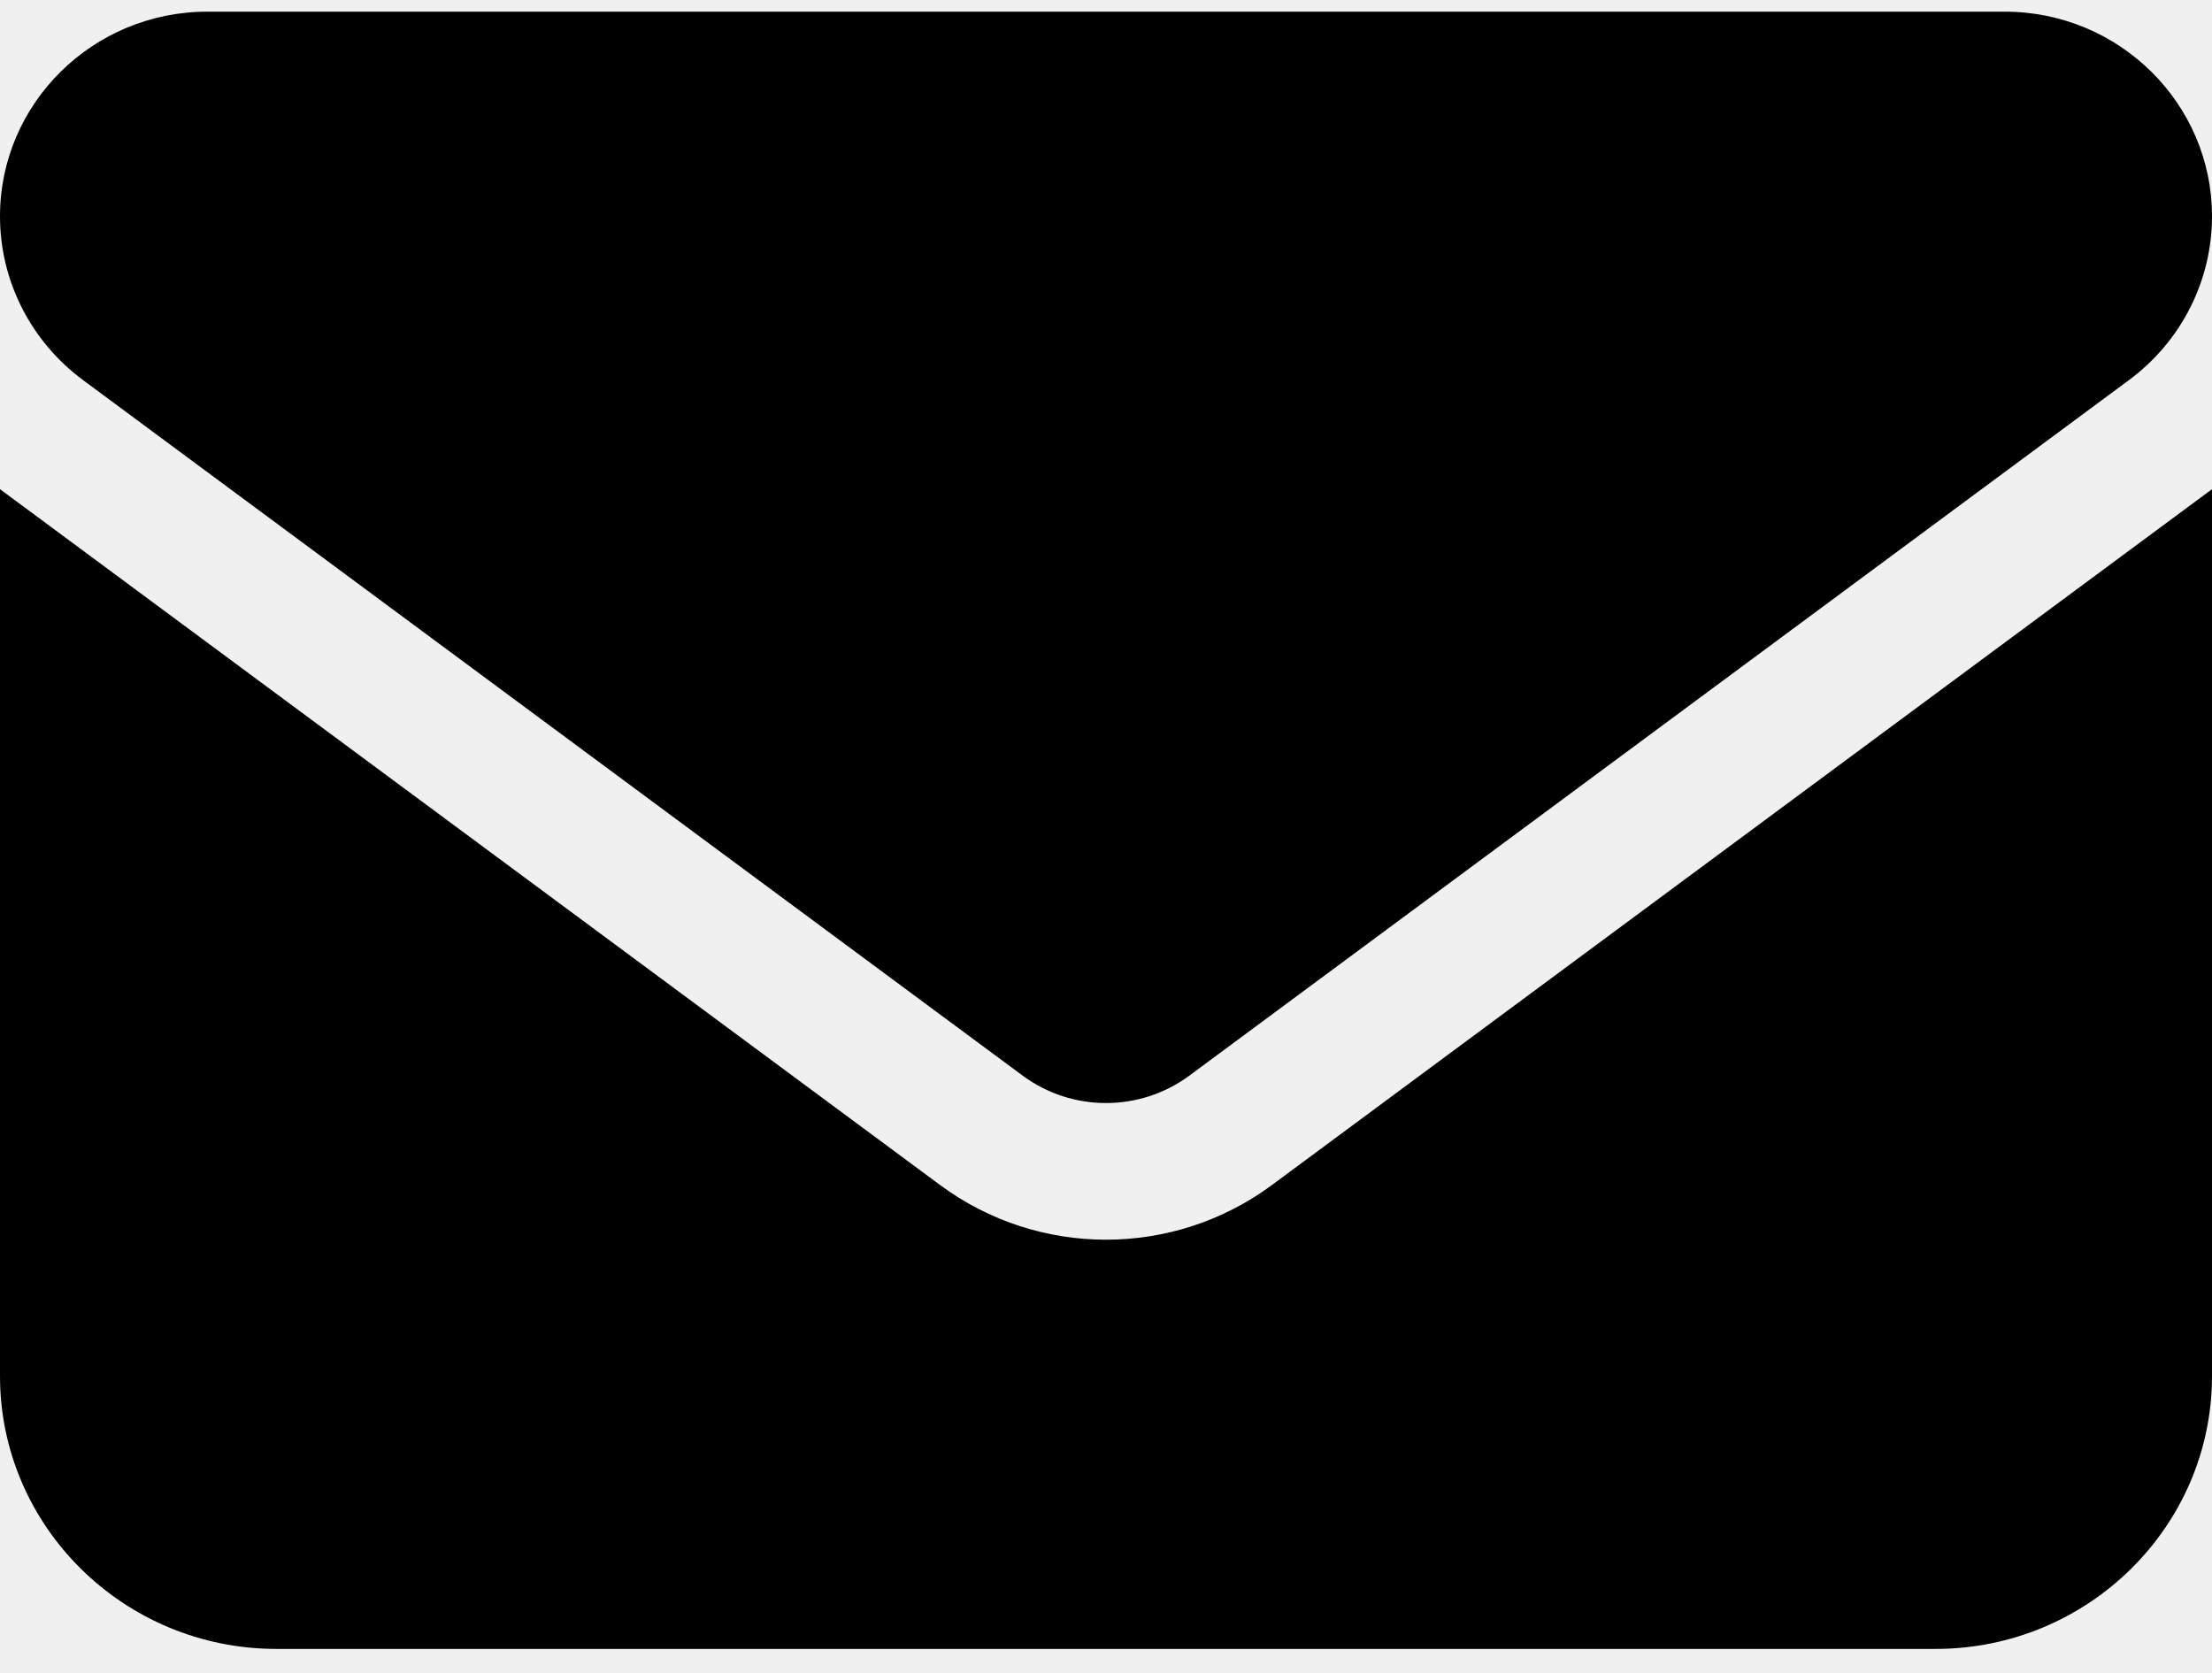
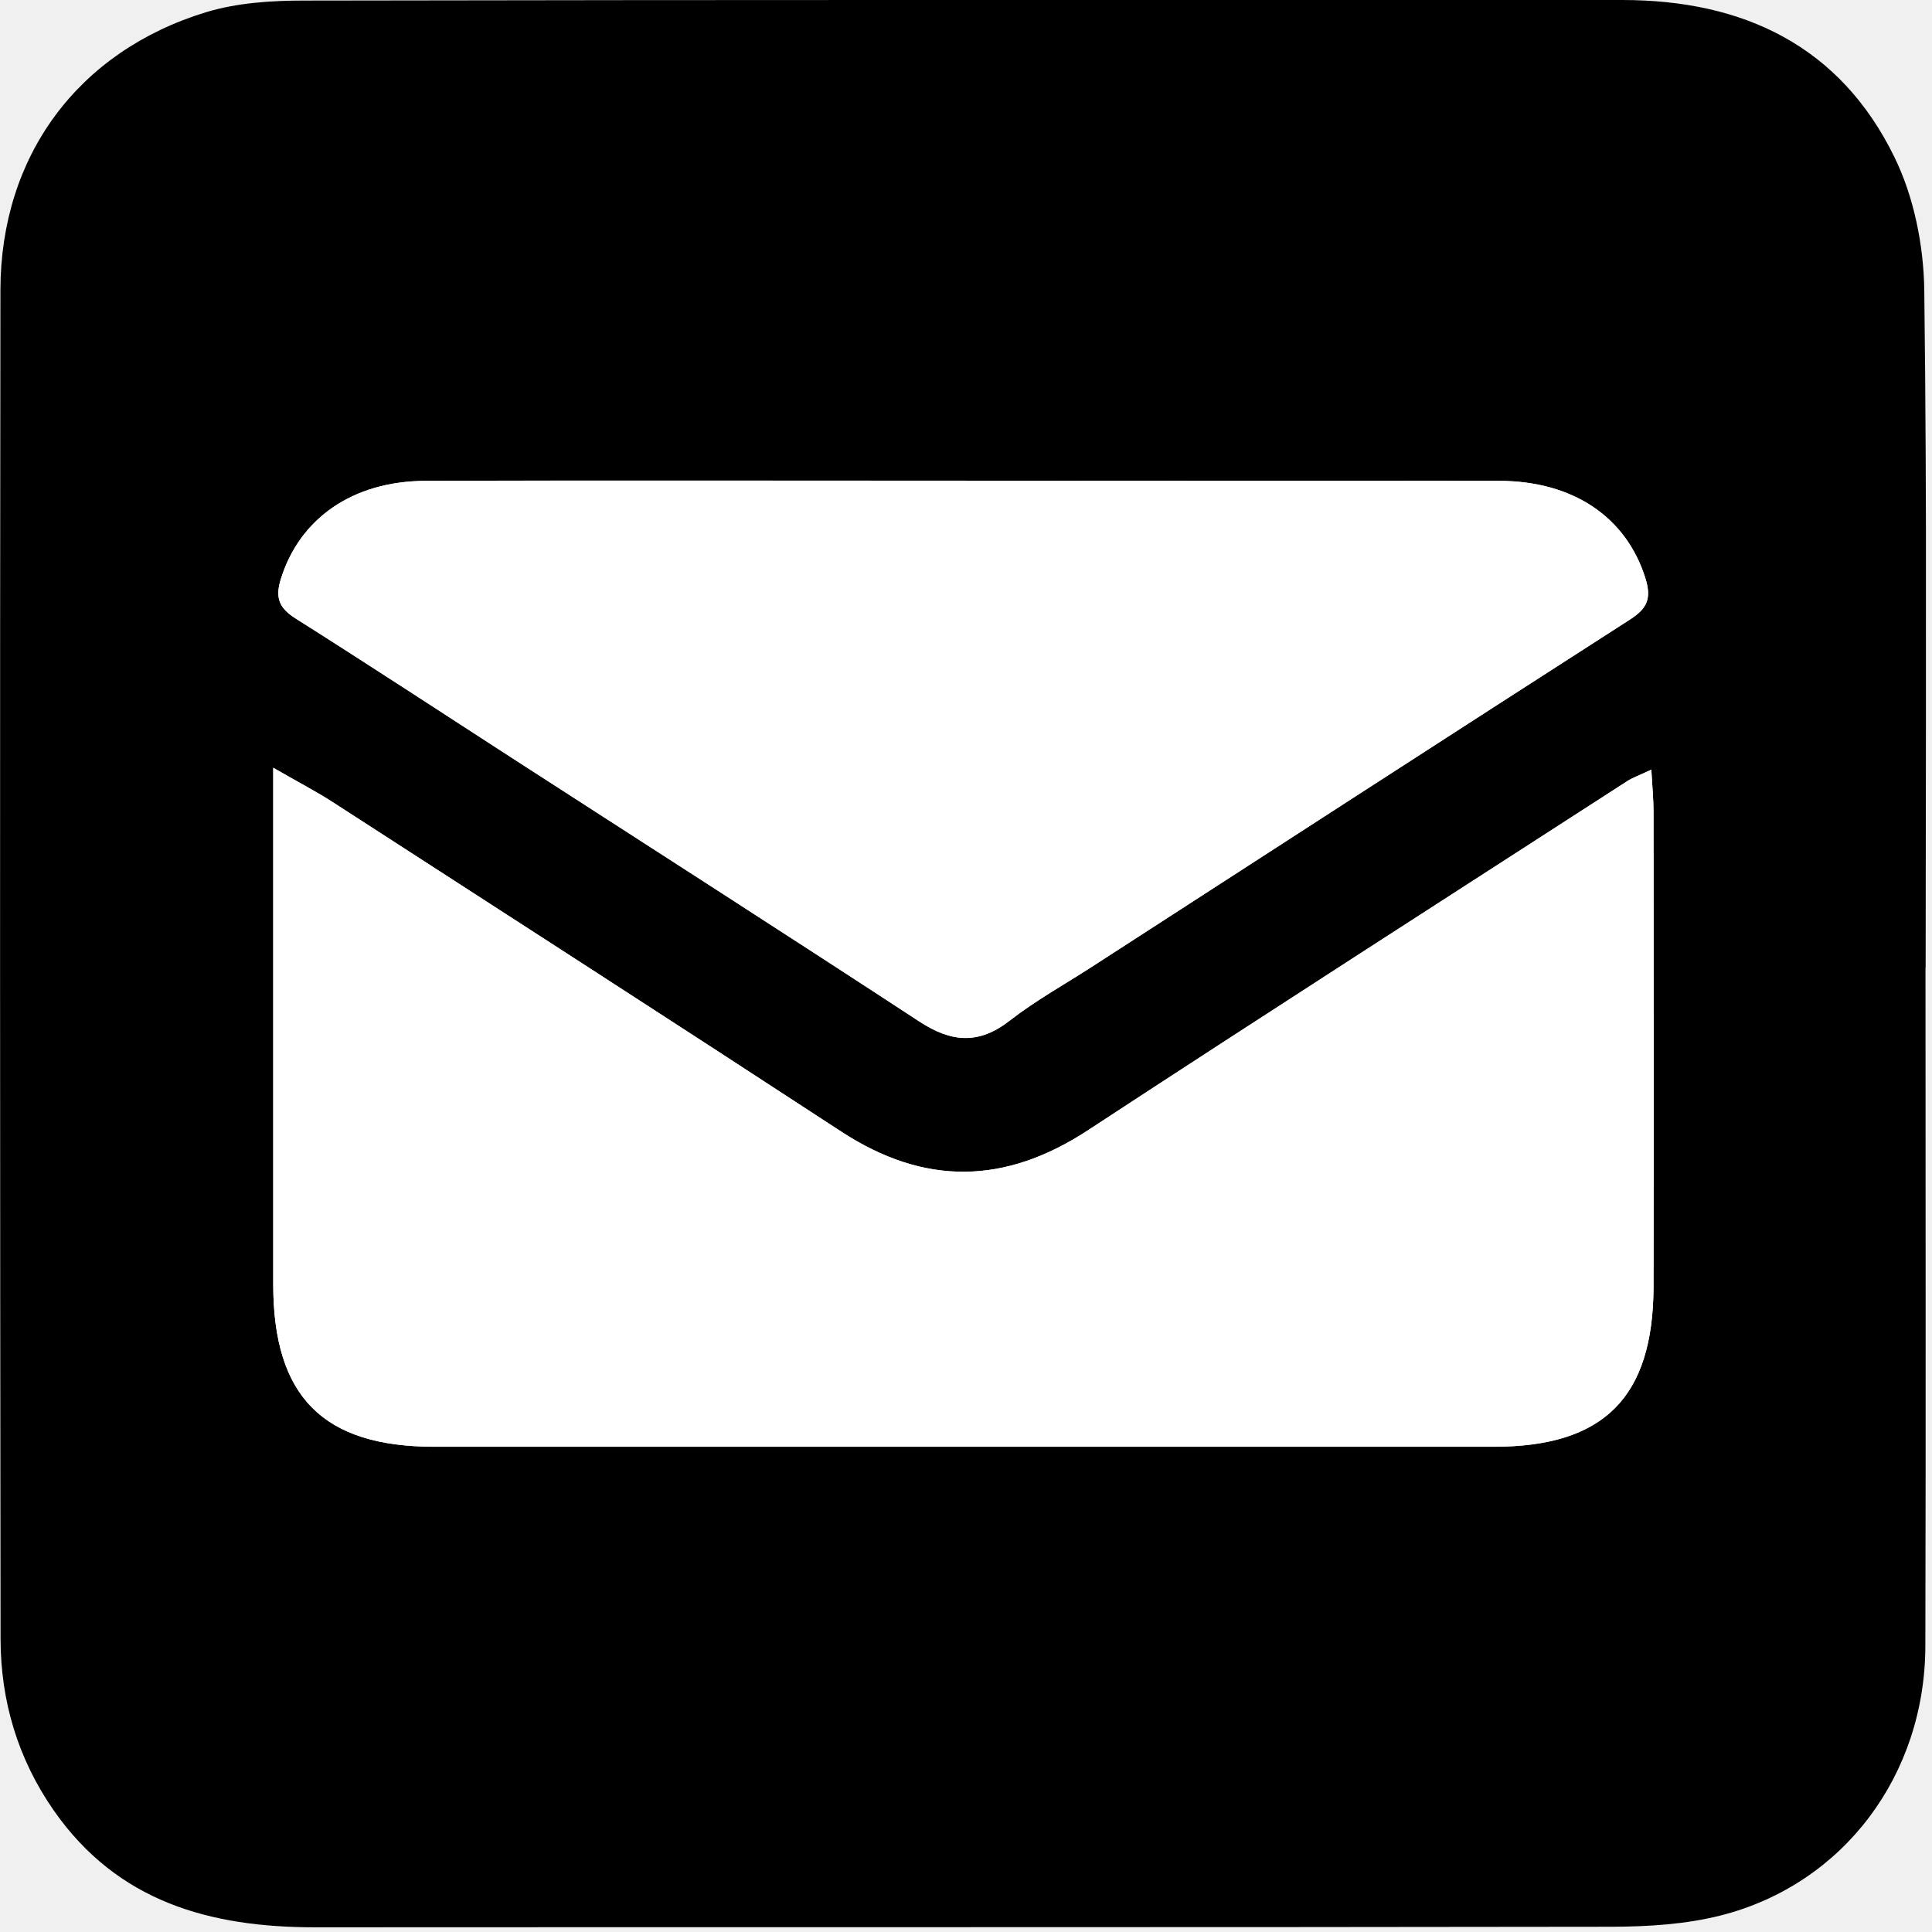
- <svg xmlns="http://www.w3.org/2000/svg" width="41" height="31" viewBox="0 0 41 31" fill="none">
-   <path d="M3.844 0.216C1.722 0.216 0 1.916 0 4.01C0 5.204 0.569 6.326 1.538 7.045L18.962 19.944C19.875 20.615 21.125 20.615 22.038 19.944L39.462 7.045C40.431 6.326 41 5.204 41 4.01C41 1.916 39.278 0.216 37.156 0.216H3.844ZM0 9.068V25.508C0 28.298 2.298 30.566 5.125 30.566H35.875C38.702 30.566 41 28.298 41 25.508V9.068L23.575 21.967C21.749 23.318 19.251 23.318 17.425 21.967L0 9.068Z" fill="black" />
+ <svg xmlns="http://www.w3.org/2000/svg" width="140" height="140" viewBox="0 0 140 140" fill="none">
+   <g clip-path="url(#clip0_405_1343)">
+     <path d="M139.53 70.12C139.53 53.74 139.64 37.36 139.43 20.98C139.39 17.76 138.68 14.27 137.27 11.39C133.34 3.33 126.33 2.61718e-05 117.56 2.61718e-05C85.72 2.61718e-05 53.88 -0.02 22.05 0.04C19.66 0.04 17.17 0.2 14.91 0.9C5.64 3.73 0.05 11.3 0.03 21C-0.01 53.59 0 86.19 0.04 118.79C0.04 123.27 1.29 127.45 3.91 131.2C8.54 137.83 15.24 139.66 22.83 139.66C54.17 139.64 85.51 139.67 116.85 139.62C119.49 139.62 122.21 139.44 124.75 138.79C133.6 136.53 139.51 128.64 139.53 119.26C139.57 102.88 139.54 86.5 139.54 70.12H139.53Z" fill="white" />
+     <path d="M139.53 70.12C139.53 86.5 139.56 102.88 139.52 119.26C139.5 128.64 133.59 136.52 124.74 138.79C122.2 139.44 119.48 139.61 116.84 139.62C85.5 139.67 54.16 139.64 22.82 139.66C15.23 139.66 8.53 137.83 3.9 131.2C1.29 127.45 0.05 123.26 0.04 118.79C0 86.19 -0.01 53.59 0.03 21C0.05 11.3 5.64 3.73 14.91 0.89C17.17 0.2 19.66 0.04 22.04 0.04C53.88 -0.02 85.72 2.61718e-05 117.56 2.61718e-05C126.34 2.61718e-05 133.35 3.33 137.28 11.39C138.69 14.27 139.39 17.76 139.44 20.98C139.65 37.36 139.54 53.74 139.54 70.12H139.53ZM119.66 55.77C118.77 56.19 118.3 56.35 117.9 56.61C104.86 65.03 91.8 73.41 78.82 81.91C72.8 85.85 66.98 85.93 60.95 81.99C48.72 74 36.44 66.09 24.17 58.16C22.9 57.34 21.55 56.64 19.8 55.63C19.8 57.19 19.8 58.17 19.8 59.15C19.8 70.46 19.8 81.76 19.8 93.07C19.8 101.2 23.41 104.83 31.46 104.83C57.06 104.83 82.66 104.83 108.26 104.83C116.22 104.83 119.8 101.27 119.82 93.23C119.85 81.76 119.83 70.28 119.82 58.81C119.82 57.92 119.73 57.02 119.66 55.76V55.77ZM69.99 34.84C56.94 34.84 43.9 34.82 30.85 34.85C25.52 34.87 21.69 37.6 20.34 42C19.92 43.37 20.26 44.09 21.45 44.84C26.78 48.21 32.06 51.67 37.35 55.09C47.11 61.39 56.89 67.66 66.61 74.02C68.91 75.53 70.91 75.73 73.17 73.96C75.06 72.49 77.18 71.32 79.2 70.01C92.17 61.63 105.12 53.24 118.11 44.9C119.38 44.09 119.69 43.35 119.22 41.87C117.84 37.52 114.05 34.87 108.63 34.85C95.75 34.82 82.87 34.85 69.99 34.85V34.84Z" fill="black" />
+     <path d="M119.66 55.77C119.73 57.03 119.82 57.92 119.82 58.82C119.82 70.29 119.85 81.77 119.82 93.24C119.8 101.27 116.21 104.84 108.26 104.84C82.66 104.84 57.06 104.84 31.46 104.84C23.41 104.84 19.81 101.2 19.8 93.08C19.8 81.77 19.8 70.47 19.8 59.16C19.8 58.18 19.8 57.2 19.8 55.64C21.55 56.65 22.9 57.35 24.17 58.17C36.44 66.1 48.72 74.01 60.95 82C66.98 85.94 72.8 85.86 78.82 81.92C91.8 73.42 104.86 65.04 117.9 56.62C118.3 56.36 118.78 56.2 119.66 55.78V55.77Z" fill="white" />
+     <path d="M69.99 34.84C82.87 34.84 95.75 34.82 108.63 34.84C114.05 34.85 117.85 37.51 119.22 41.86C119.69 43.35 119.38 44.08 118.11 44.89C105.12 53.23 92.16 61.62 79.2 70C77.18 71.31 75.06 72.48 73.17 73.95C70.9 75.72 68.91 75.52 66.61 74.01C56.89 67.65 47.11 61.38 37.35 55.08C32.05 51.66 26.78 48.19 21.45 44.83C20.26 44.08 19.92 43.36 20.34 41.99C21.69 37.59 25.53 34.86 30.85 34.84C43.9 34.8 56.94 34.83 69.99 34.83V34.84Z" fill="white" />
+   </g>
+   <defs>
+     <clipPath id="clip0_405_1343">
+       <rect width="139.56" height="139.66" fill="white" />
+     </clipPath>
+   </defs>
</svg>
